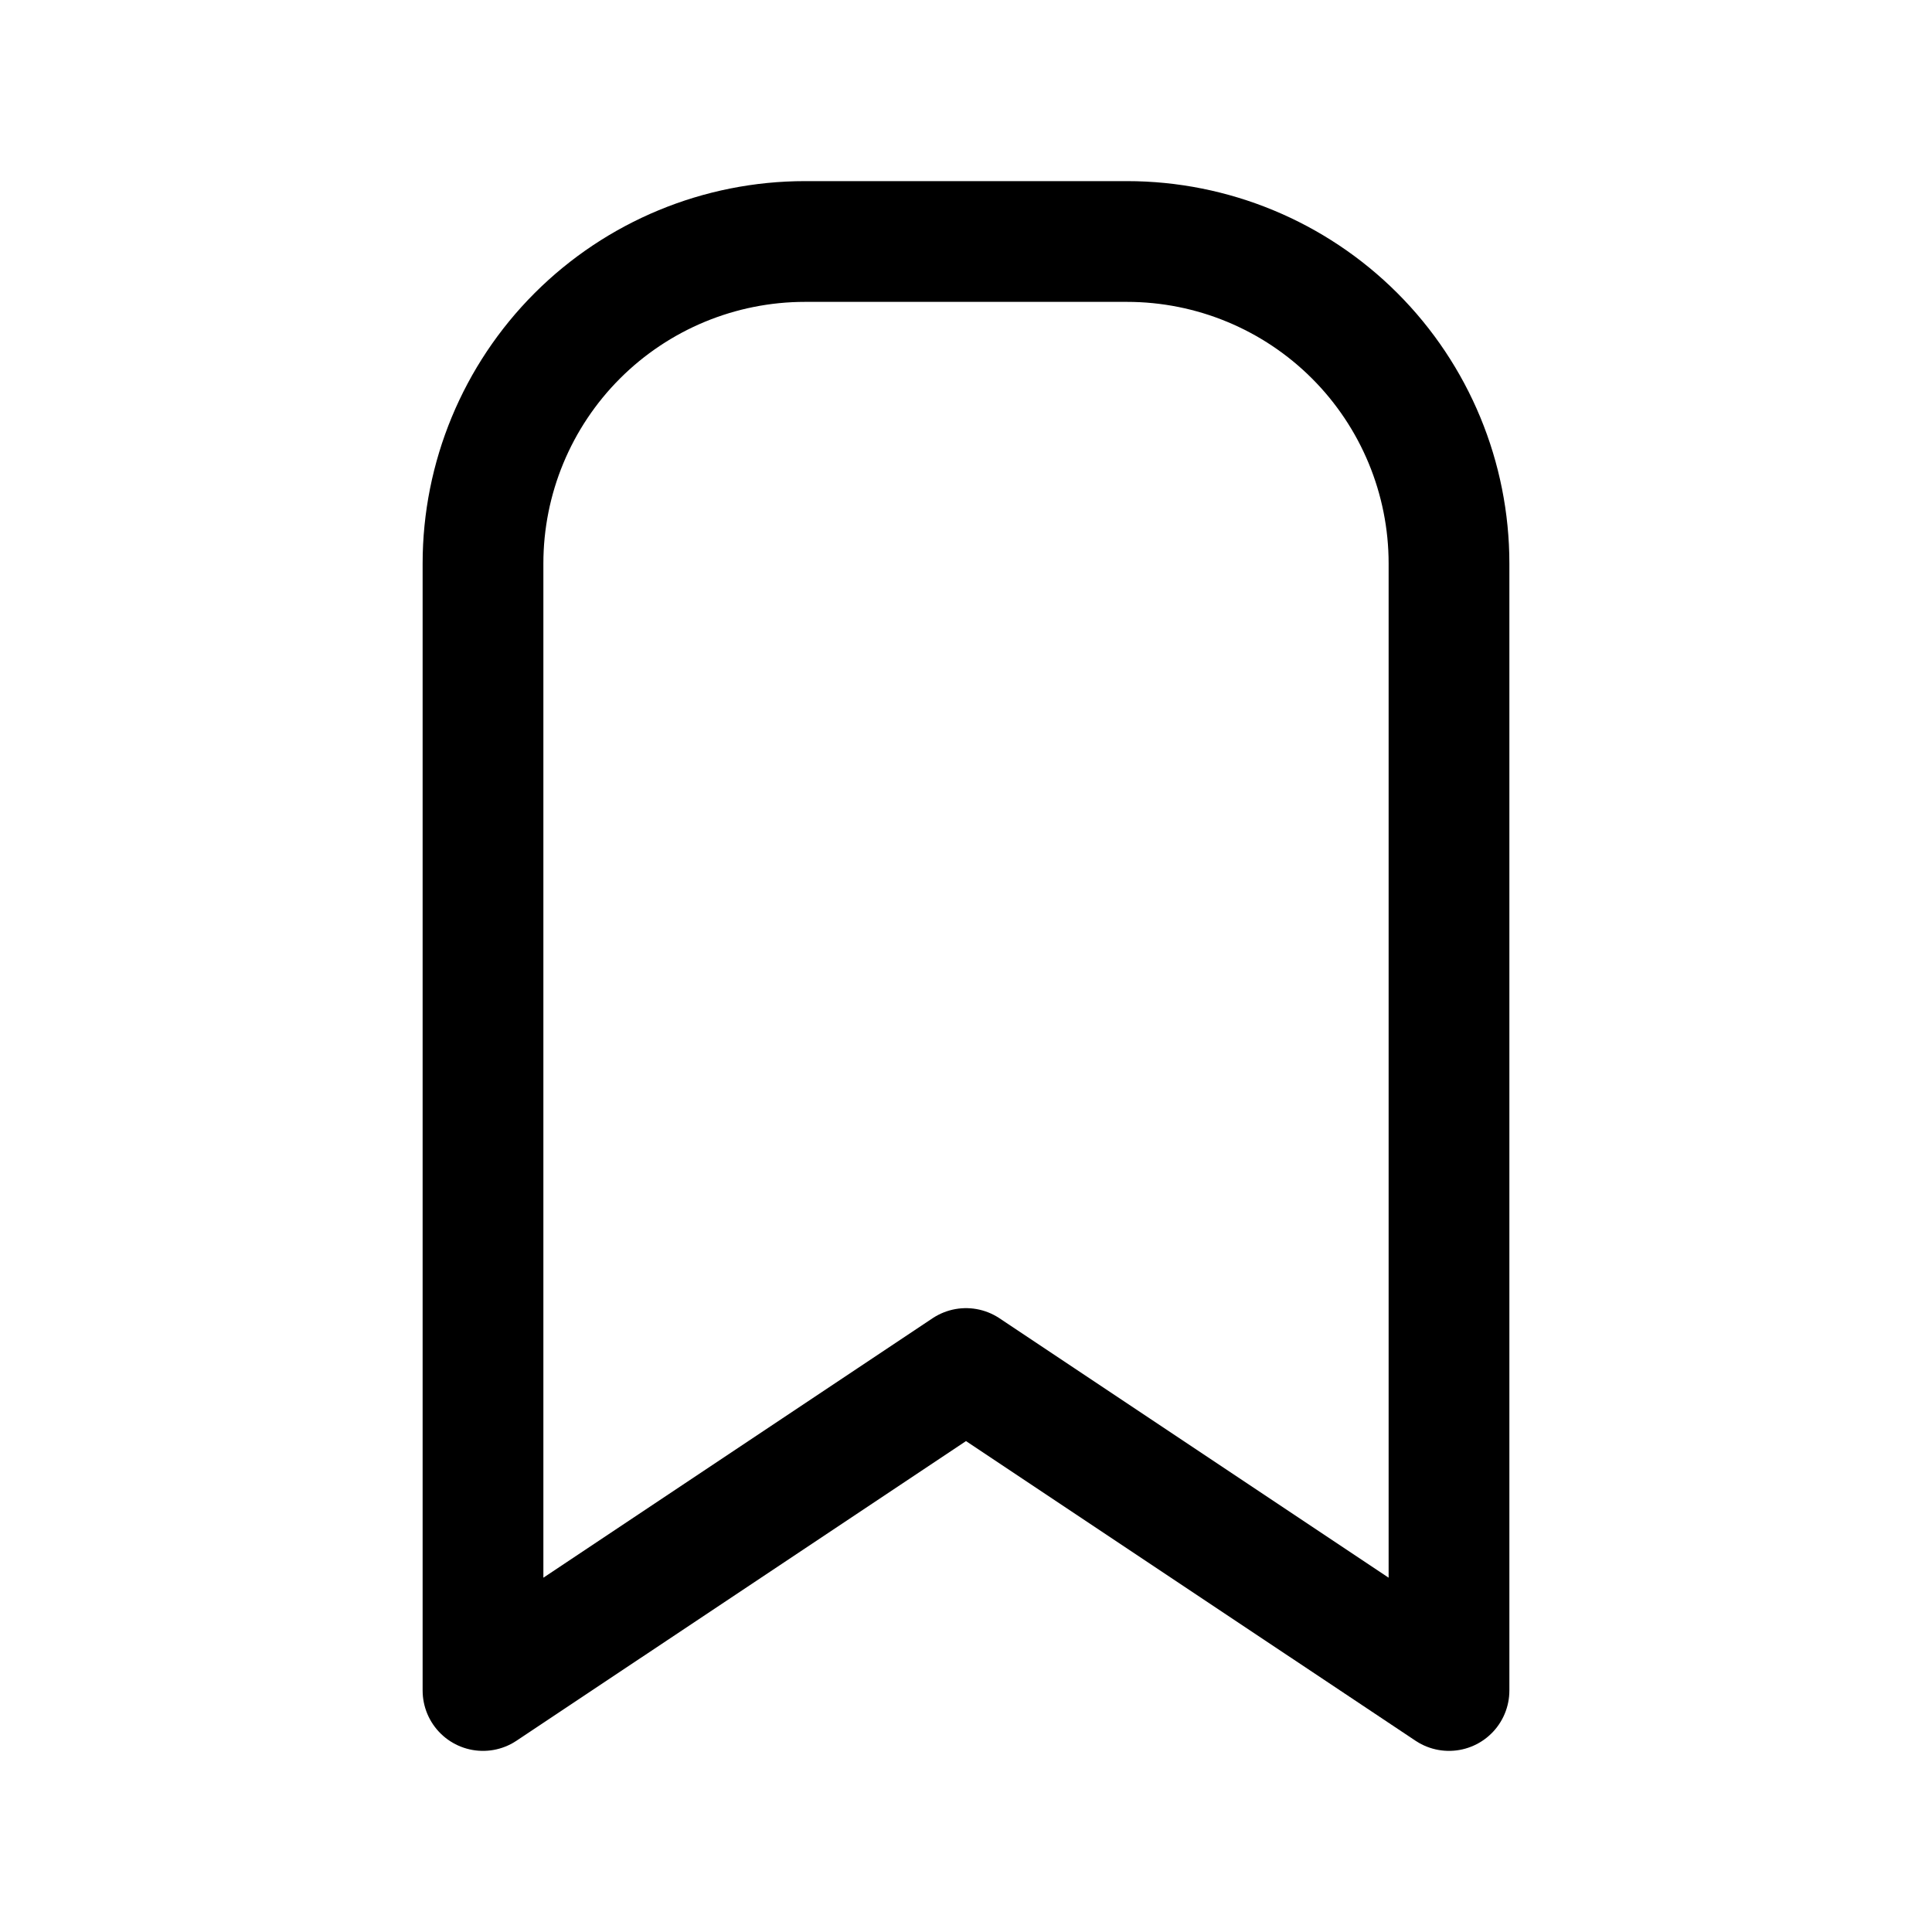
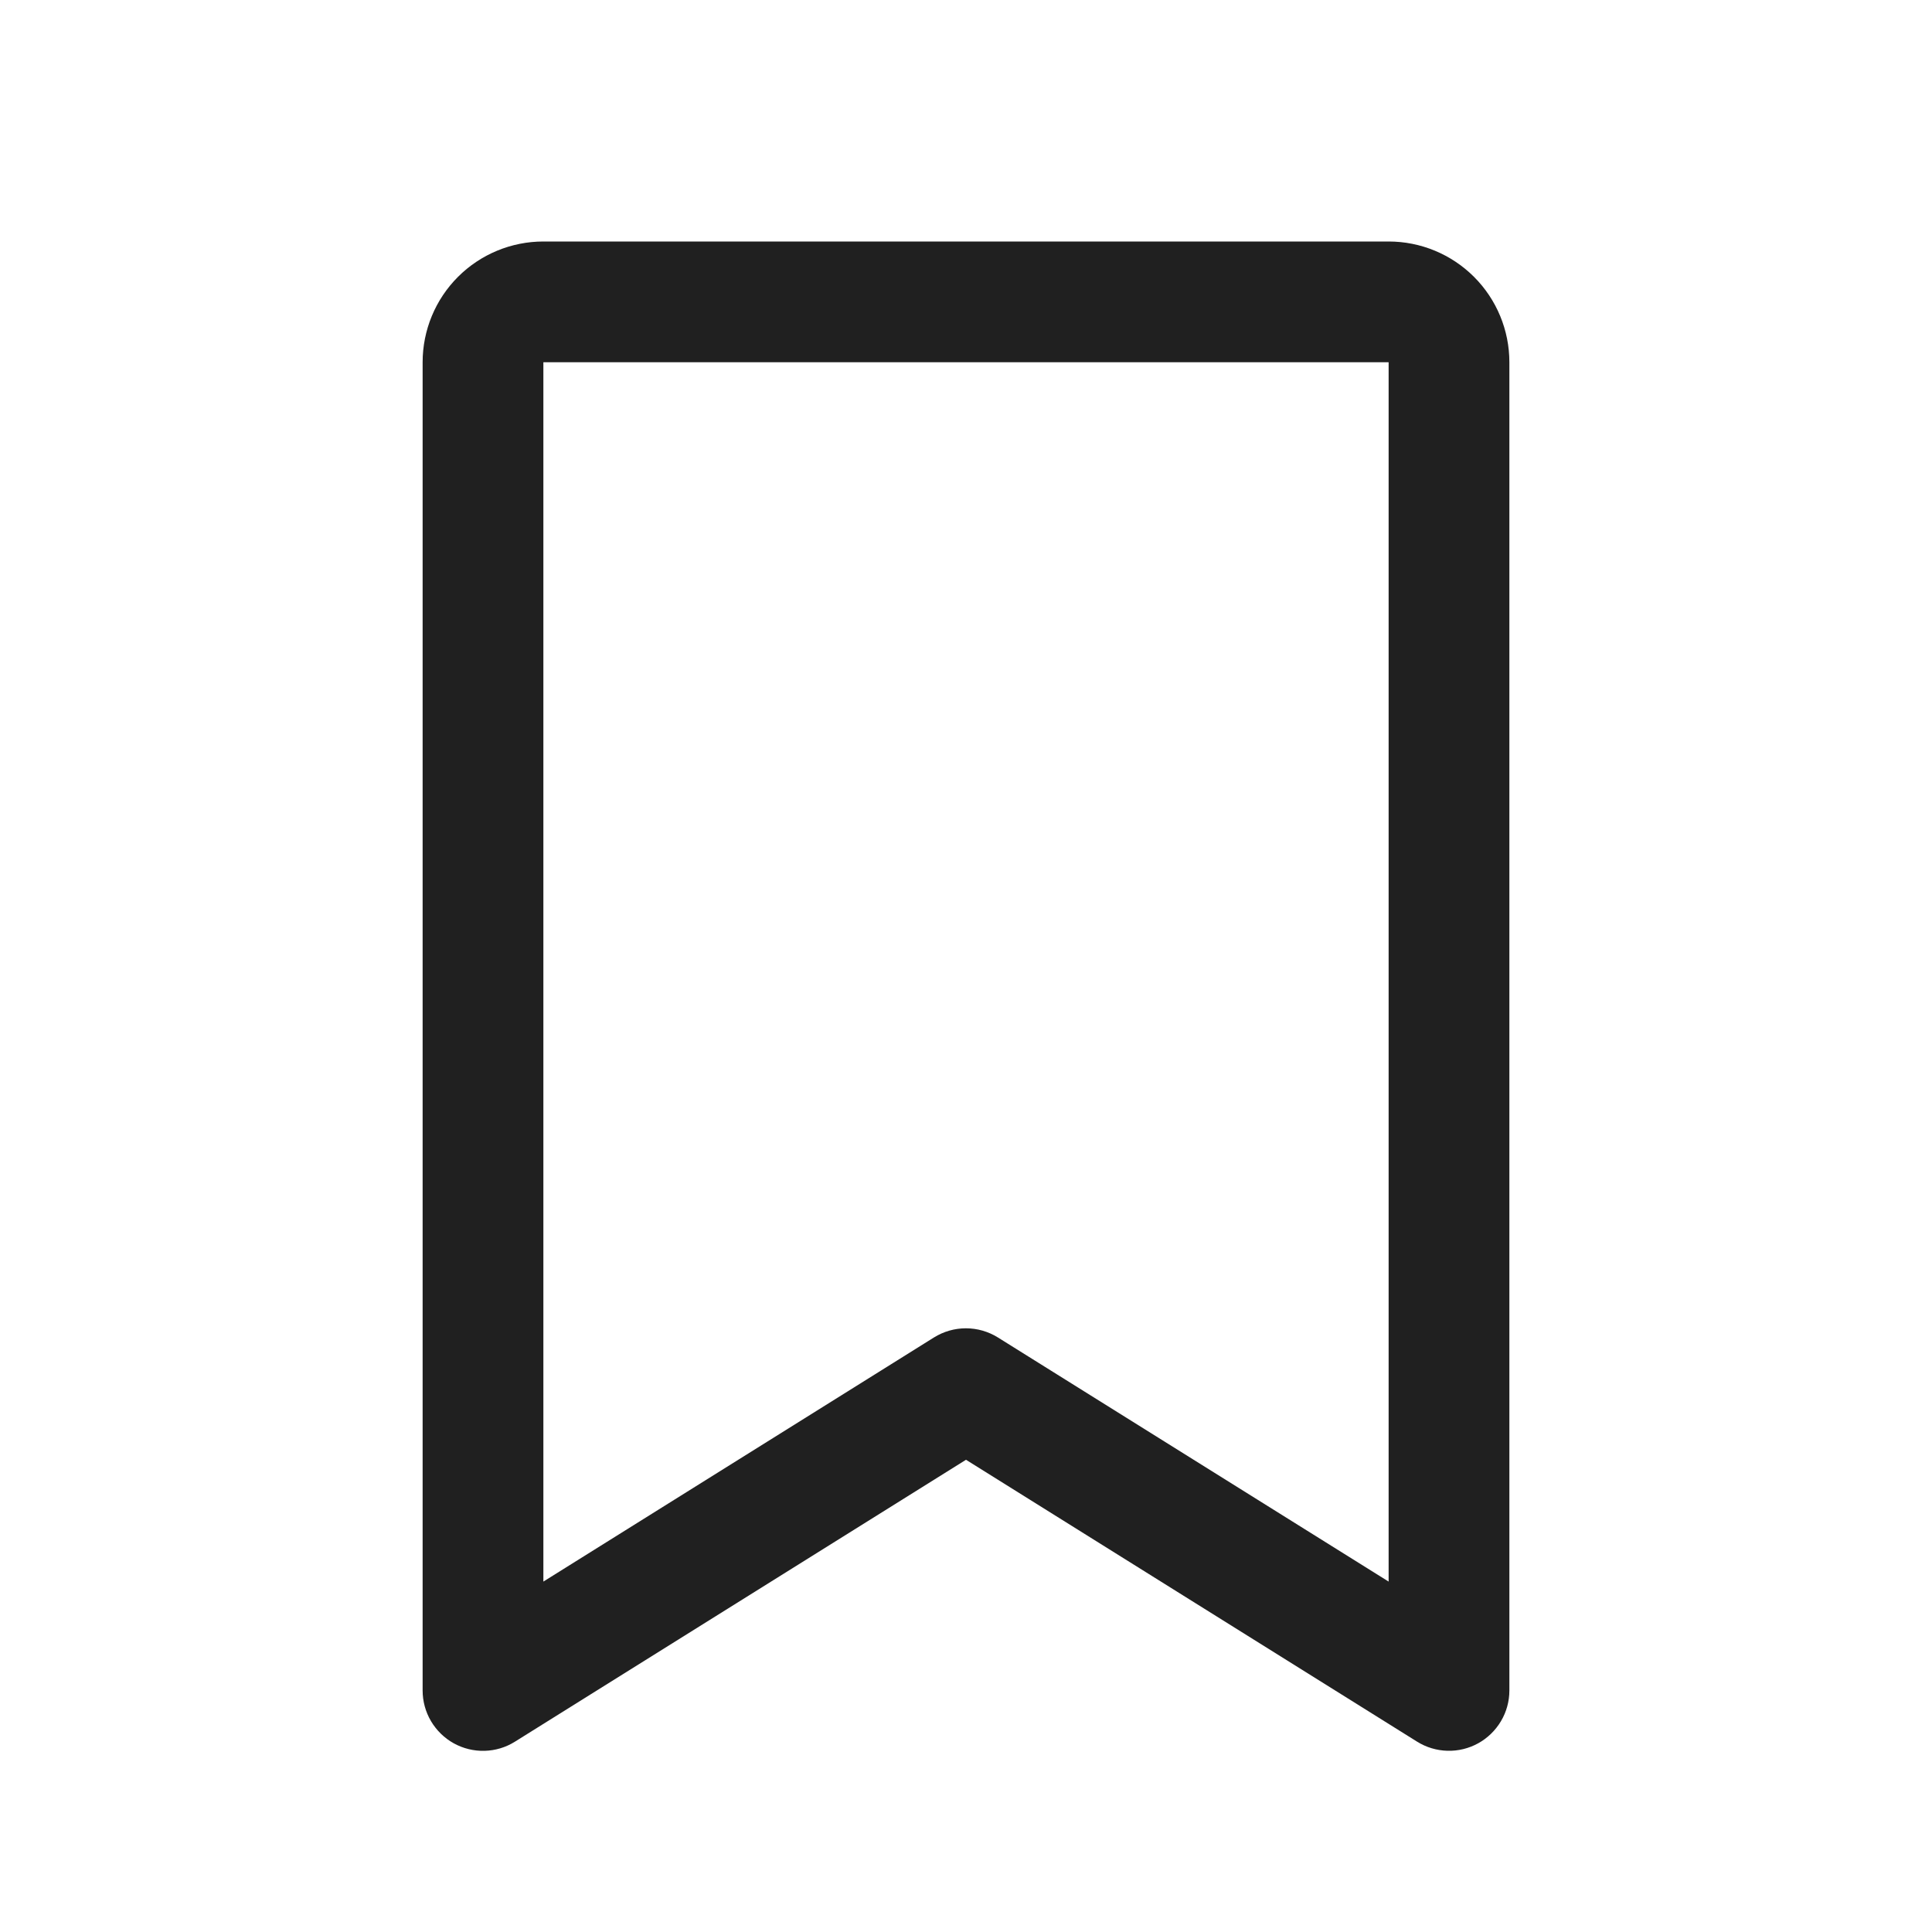
- <svg xmlns="http://www.w3.org/2000/svg" width="32" height="32" viewBox="0 0 32 32" fill="none">
-   <g id="tabler-icon-bookmark">
-     <path id="Vector" d="M24 9.333V28L16 22.667L8 28V9.333C8 7.919 8.562 6.562 9.562 5.562C10.562 4.562 11.919 4 13.333 4H18.667C20.081 4 21.438 4.562 22.438 5.562C23.438 6.562 24 7.919 24 9.333Z" stroke="black" stroke-width="2" stroke-linecap="round" stroke-linejoin="round" />
-   </g>
+ <svg xmlns="http://www.w3.org/2000/svg" width="40" height="40" viewBox="0 0 40 40" fill="none">
+   <path d="M28.75 5H11.25C10.587 5 9.951 5.263 9.482 5.732C9.013 6.201 8.75 6.837 8.75 7.5V35C8.75 35.223 8.81 35.442 8.923 35.634C9.037 35.826 9.199 35.985 9.394 36.093C9.589 36.201 9.81 36.255 10.033 36.249C10.256 36.243 10.473 36.178 10.662 36.059L20 30.223L29.339 36.059C29.528 36.177 29.745 36.242 29.968 36.248C30.191 36.254 30.411 36.2 30.606 36.092C30.801 35.984 30.963 35.825 31.077 35.633C31.19 35.442 31.25 35.223 31.25 35V7.5C31.25 6.837 30.987 6.201 30.518 5.732C30.049 5.263 29.413 5 28.75 5ZM28.75 32.745L20.661 27.691C20.462 27.567 20.233 27.501 19.998 27.501C19.764 27.501 19.535 27.567 19.336 27.691L11.25 32.745V7.5H28.75V32.745Z" fill="#202020" />
</svg>
